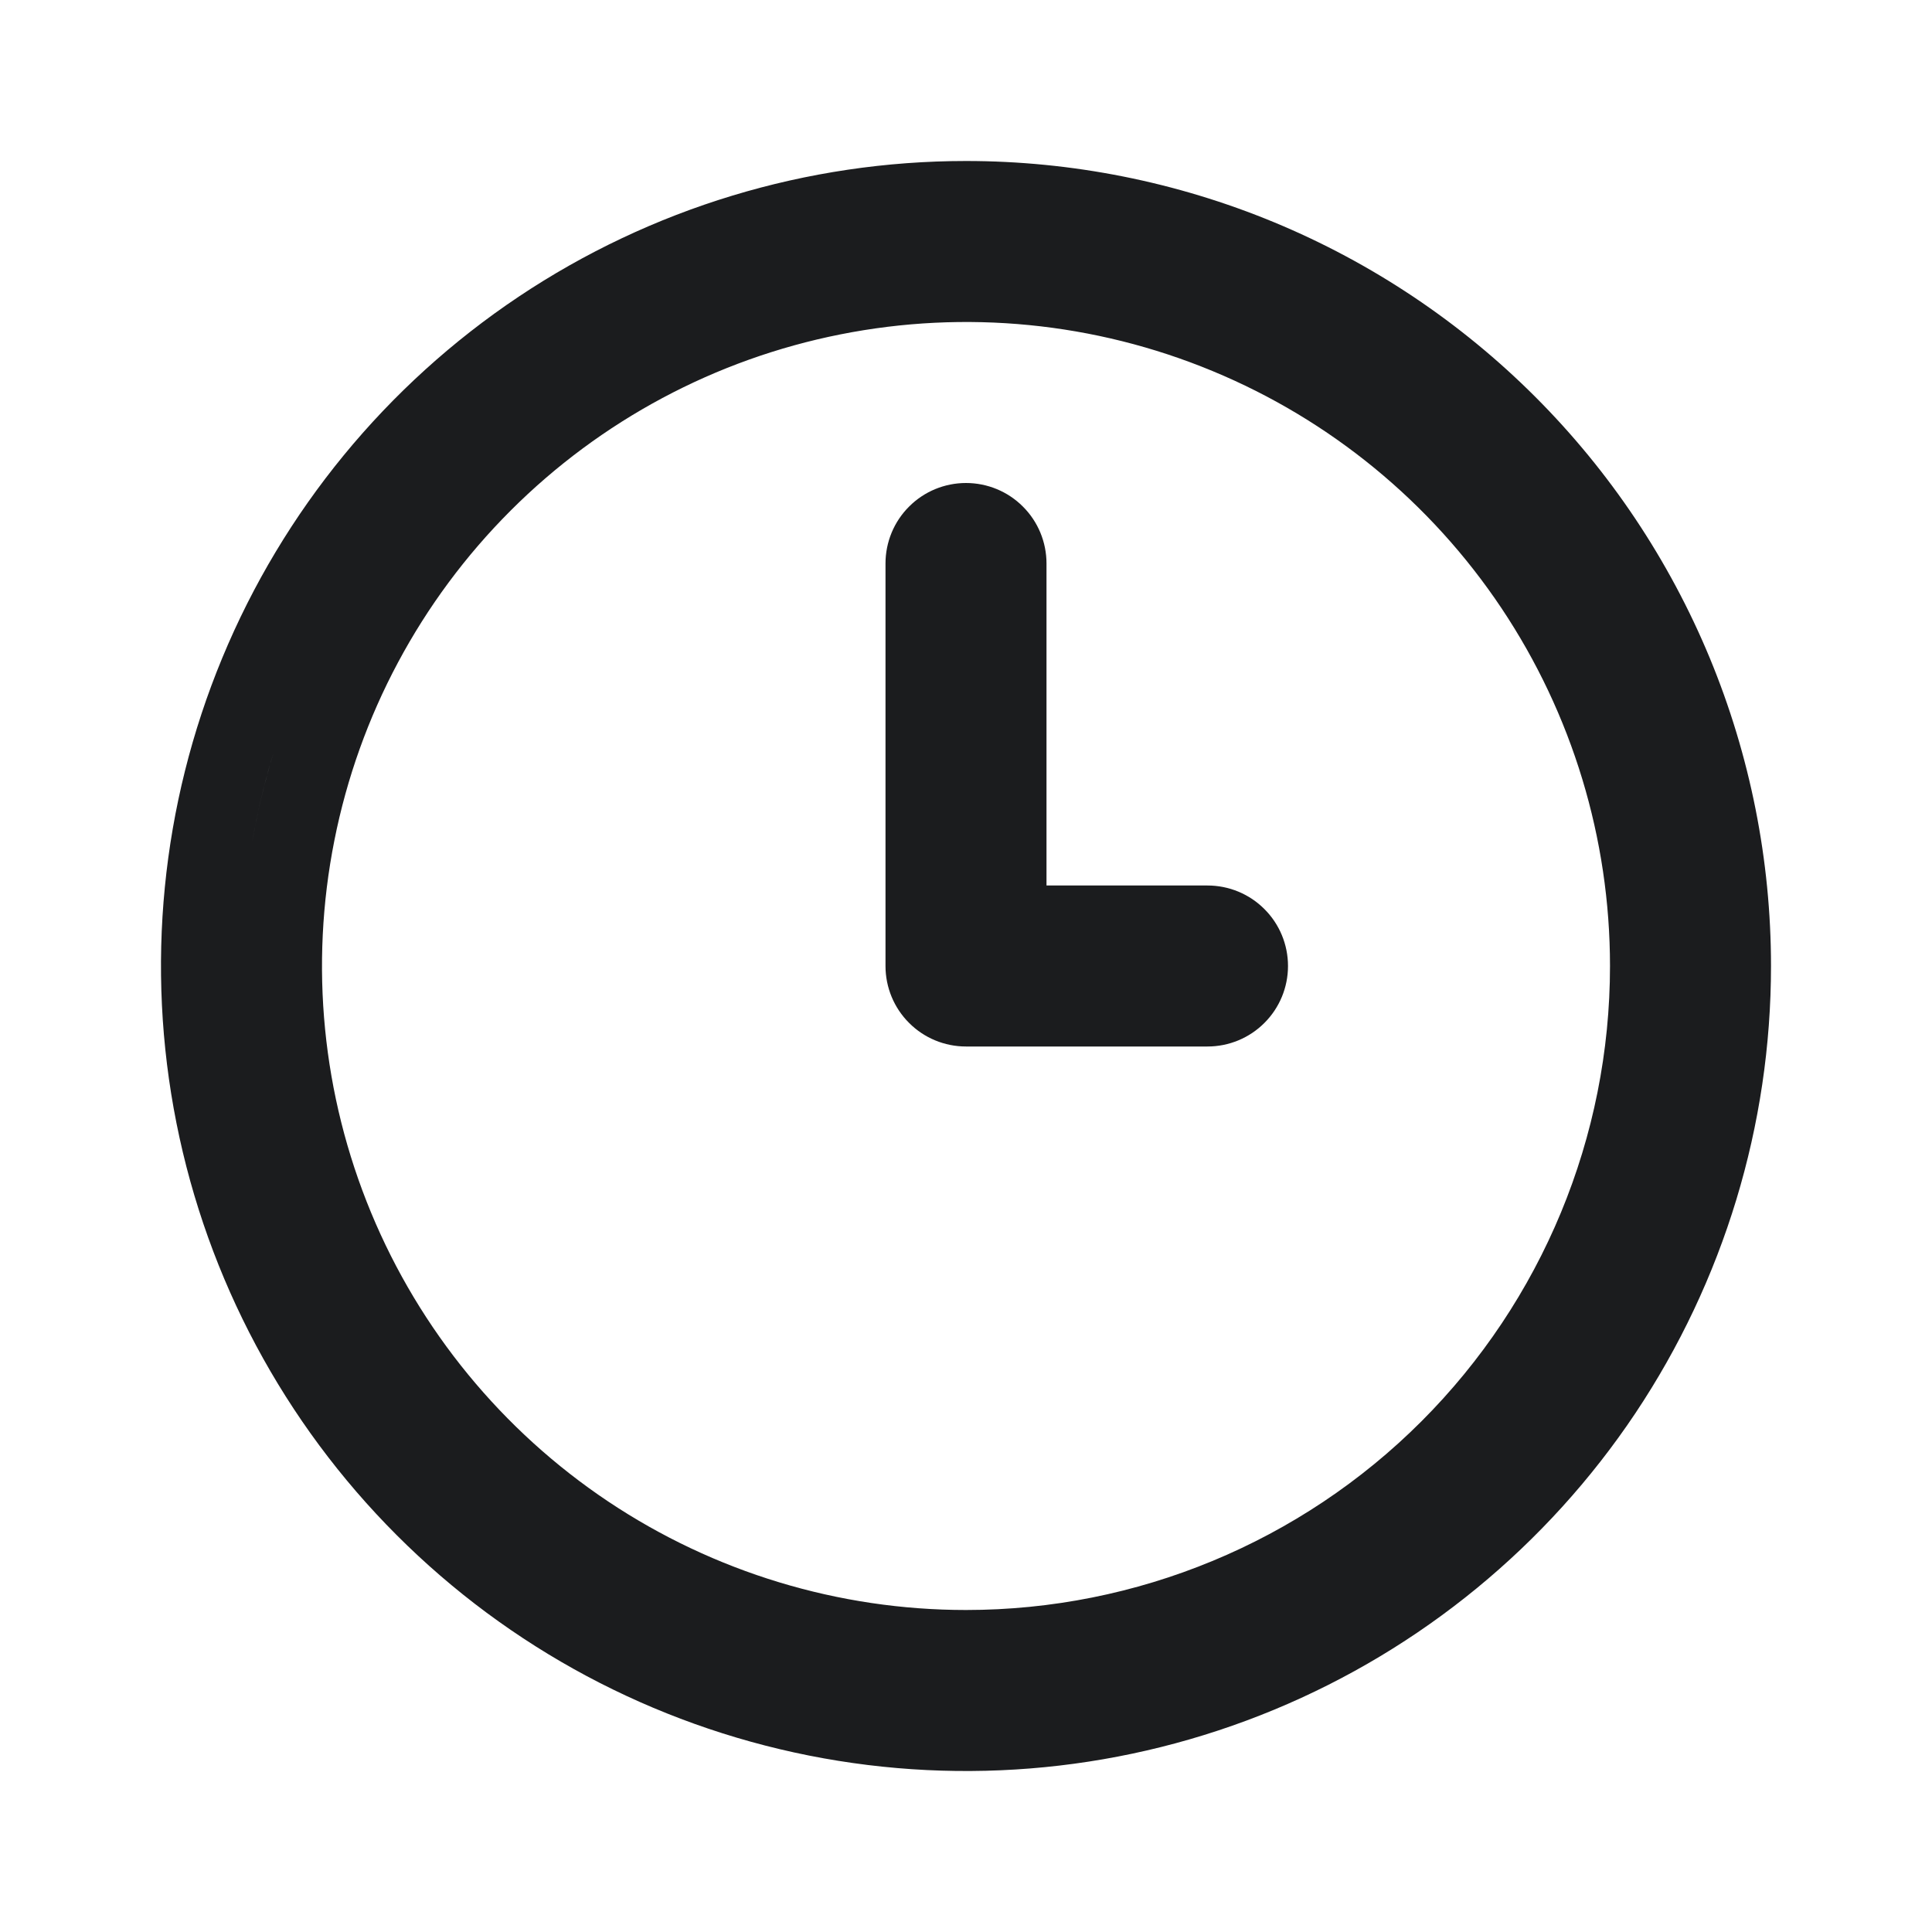
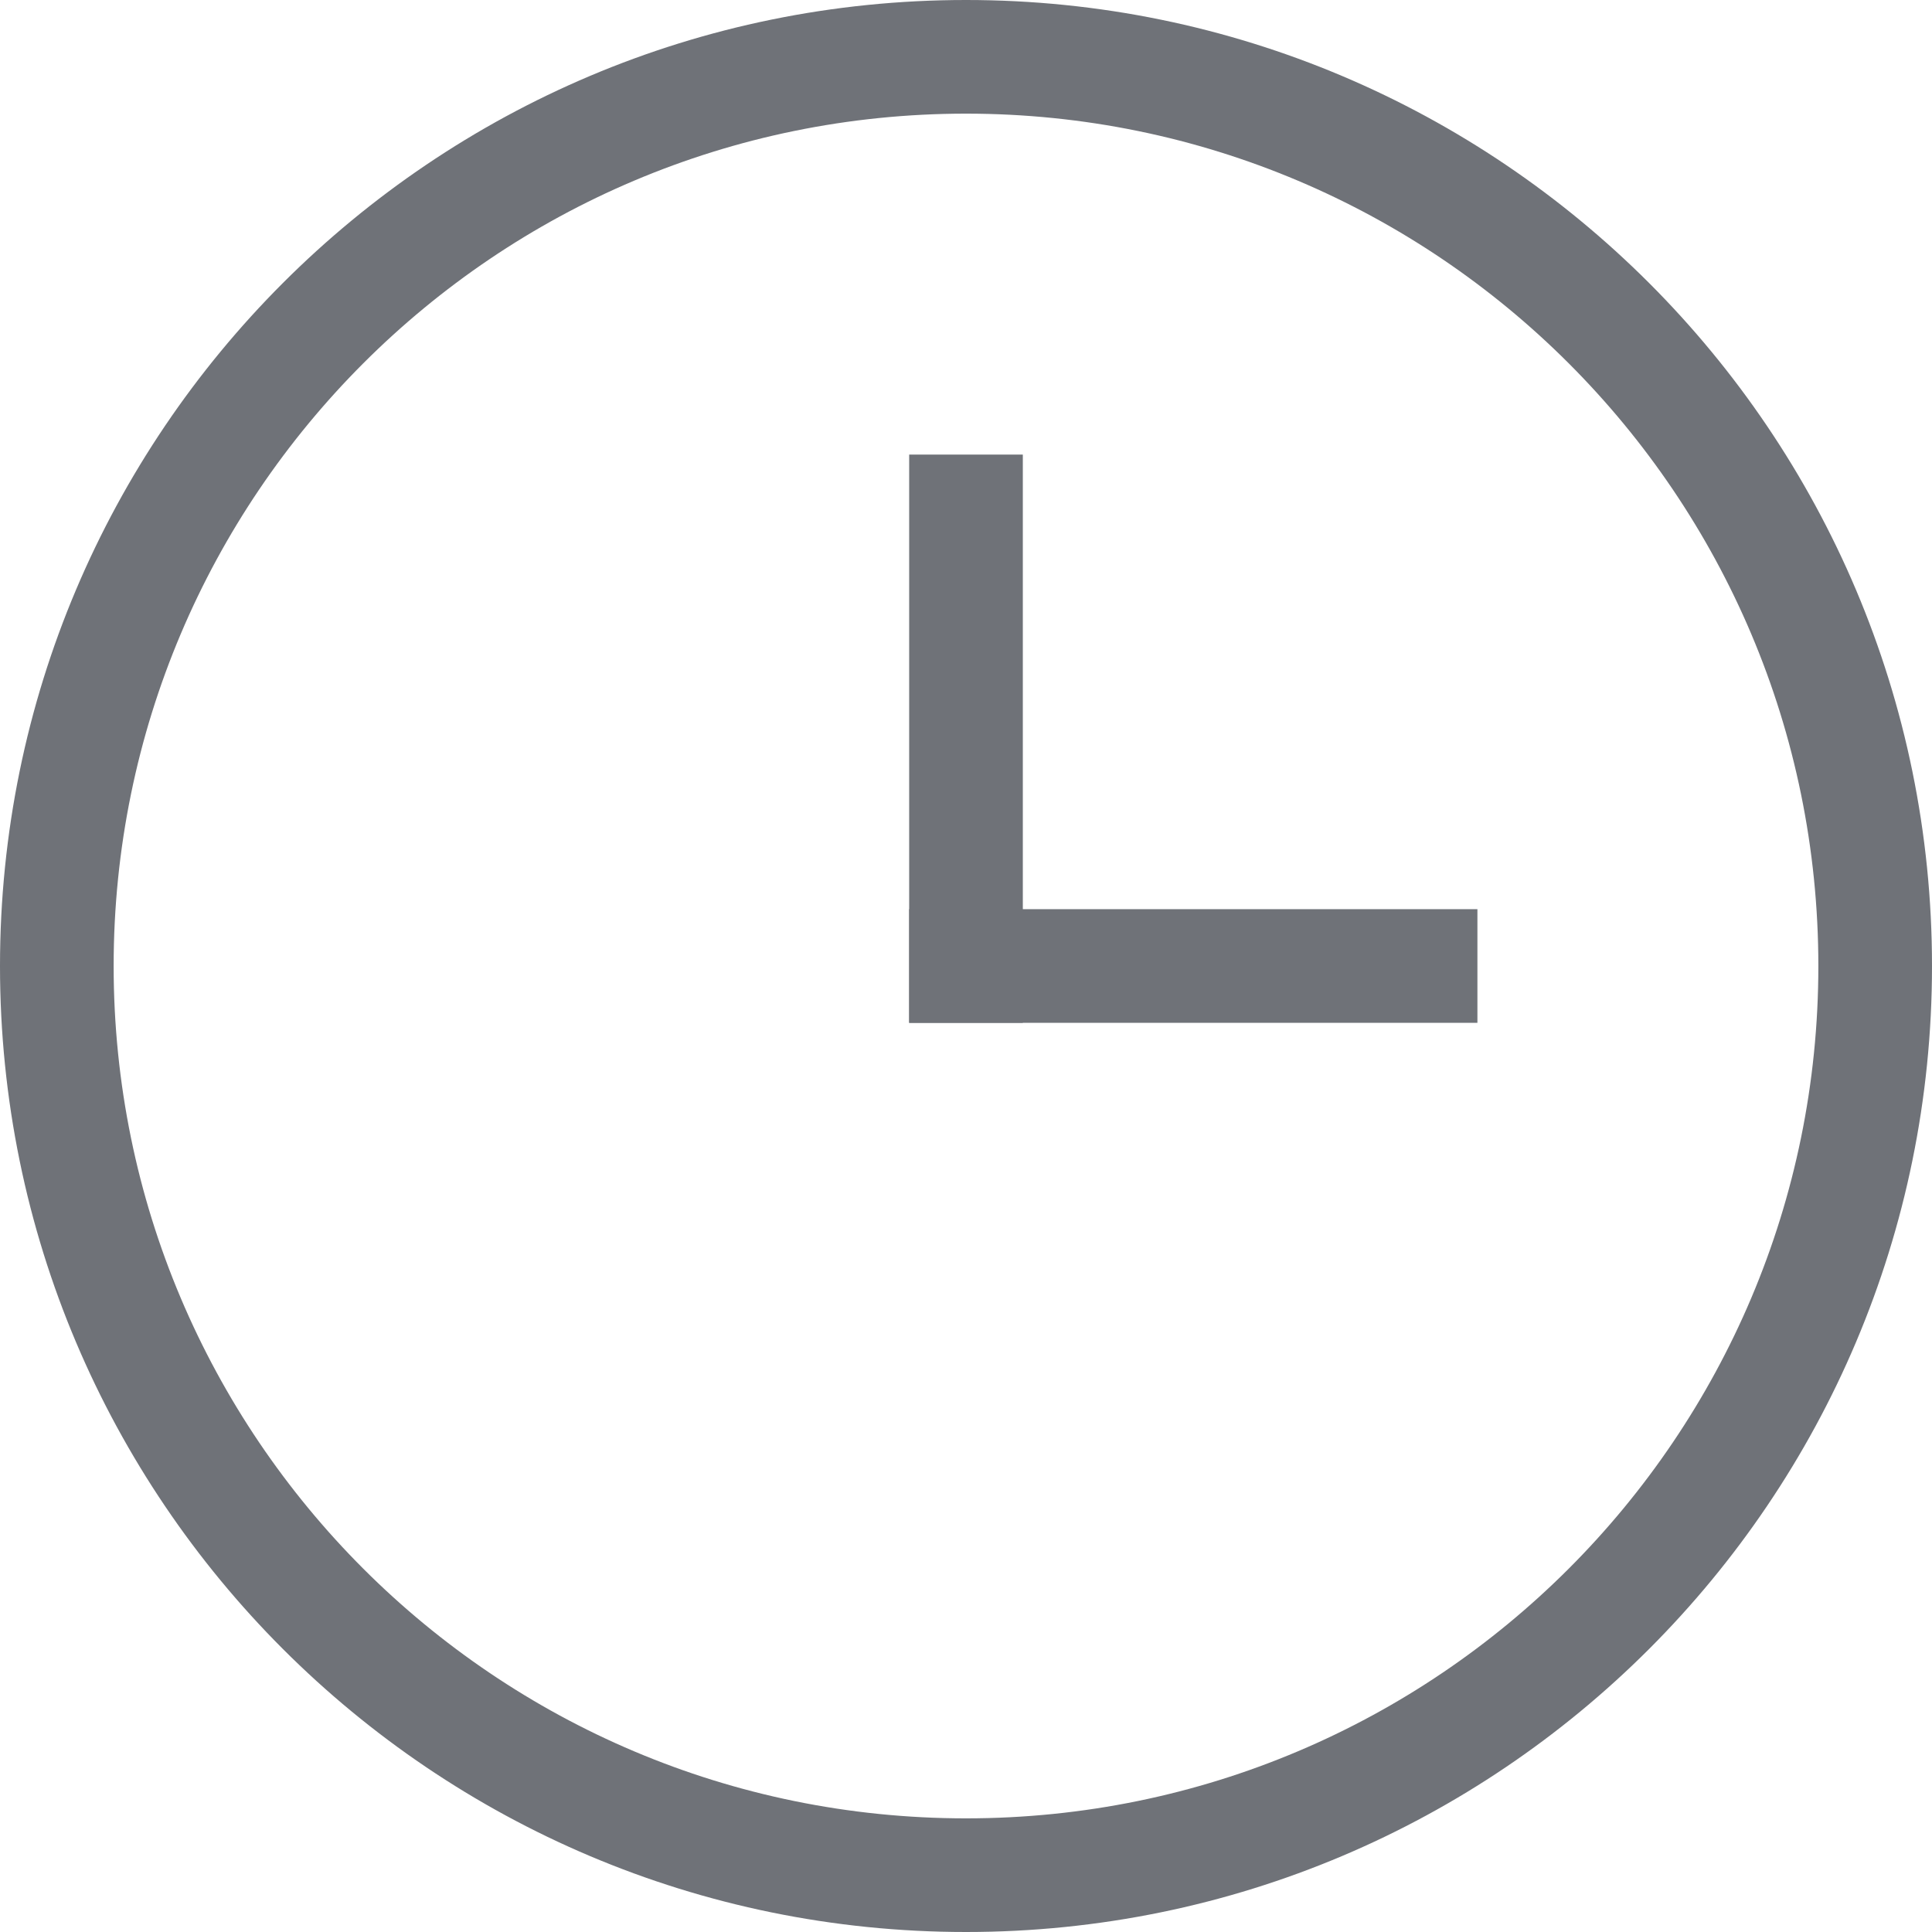
- <svg xmlns="http://www.w3.org/2000/svg" width="24" height="24" viewBox="0 0 24 24" fill="none">
-   <path fill-rule="evenodd" clip-rule="evenodd" d="M3.398 9.353C3.286 9.718 3.197 10.089 3.132 10.463C3.145 10.39 3.158 10.317 3.173 10.244C3.233 9.942 3.308 9.645 3.398 9.353ZM15 11C15.265 11 15.52 11.105 15.707 11.293C15.895 11.48 16 11.735 16 12C16 12.265 15.895 12.52 15.707 12.707C15.52 12.895 15.265 13 15 13H12C11.735 13 11.48 12.895 11.293 12.707C11.105 12.52 11 12.265 11 12V7C11 6.735 11.105 6.48 11.293 6.293C11.48 6.105 11.735 6 12 6C12.265 6 12.52 6.105 12.707 6.293C12.895 6.48 13 6.735 13 7V11H15ZM6.444 3.685C8.089 2.586 10.022 2 12 2C13.313 2 14.614 2.259 15.827 2.761C17.04 3.264 18.142 4 19.071 4.929C20 5.858 20.736 6.96 21.239 8.173C21.741 9.386 22 10.687 22 12C22 13.978 21.413 15.911 20.315 17.556C19.216 19.2 17.654 20.482 15.827 21.239C14 21.996 11.989 22.194 10.049 21.808C8.109 21.422 6.327 20.47 4.929 19.071C3.53 17.672 2.578 15.891 2.192 13.951C1.806 12.011 2.004 10 2.761 8.173C3.518 6.346 4.8 4.784 6.444 3.685ZM7.555 18.652C8.871 19.531 10.418 20 12 20C14.122 20 16.157 19.157 17.657 17.657C19.157 16.157 20 14.122 20 12C20 10.418 19.531 8.871 18.652 7.555C17.773 6.24 16.523 5.214 15.062 4.609C13.6 4.003 11.991 3.845 10.439 4.154C8.887 4.462 7.462 5.224 6.343 6.343C5.224 7.462 4.462 8.887 4.154 10.439C3.845 11.991 4.003 13.6 4.609 15.062C5.214 16.523 6.24 17.773 7.555 18.652Z" fill="#1B1C1E" />
+ <svg xmlns="http://www.w3.org/2000/svg" width="17" height="17" viewBox="0 0 17 17" fill="none">
+   <path fill-rule="evenodd" clip-rule="evenodd" d="M8.5 16C12.642 16 16 12.642 16 8.5C16 4.358 12.642 1 8.5 1C4.358 1 1 4.358 1 8.5C1 12.642 4.358 16 8.5 16ZM8.5 17C13.194 17 17 13.194 17 8.5C17 3.806 13.194 0 8.5 0C3.806 0 0 3.806 0 8.5C0 13.194 3.806 17 8.5 17Z" fill="#6F7278" />
+   <path d="M8 4H9V9H8V4Z" fill="#6F7278" />
+   <path d="M13 8V9H8V8H13Z" fill="#6F7278" />
</svg>
